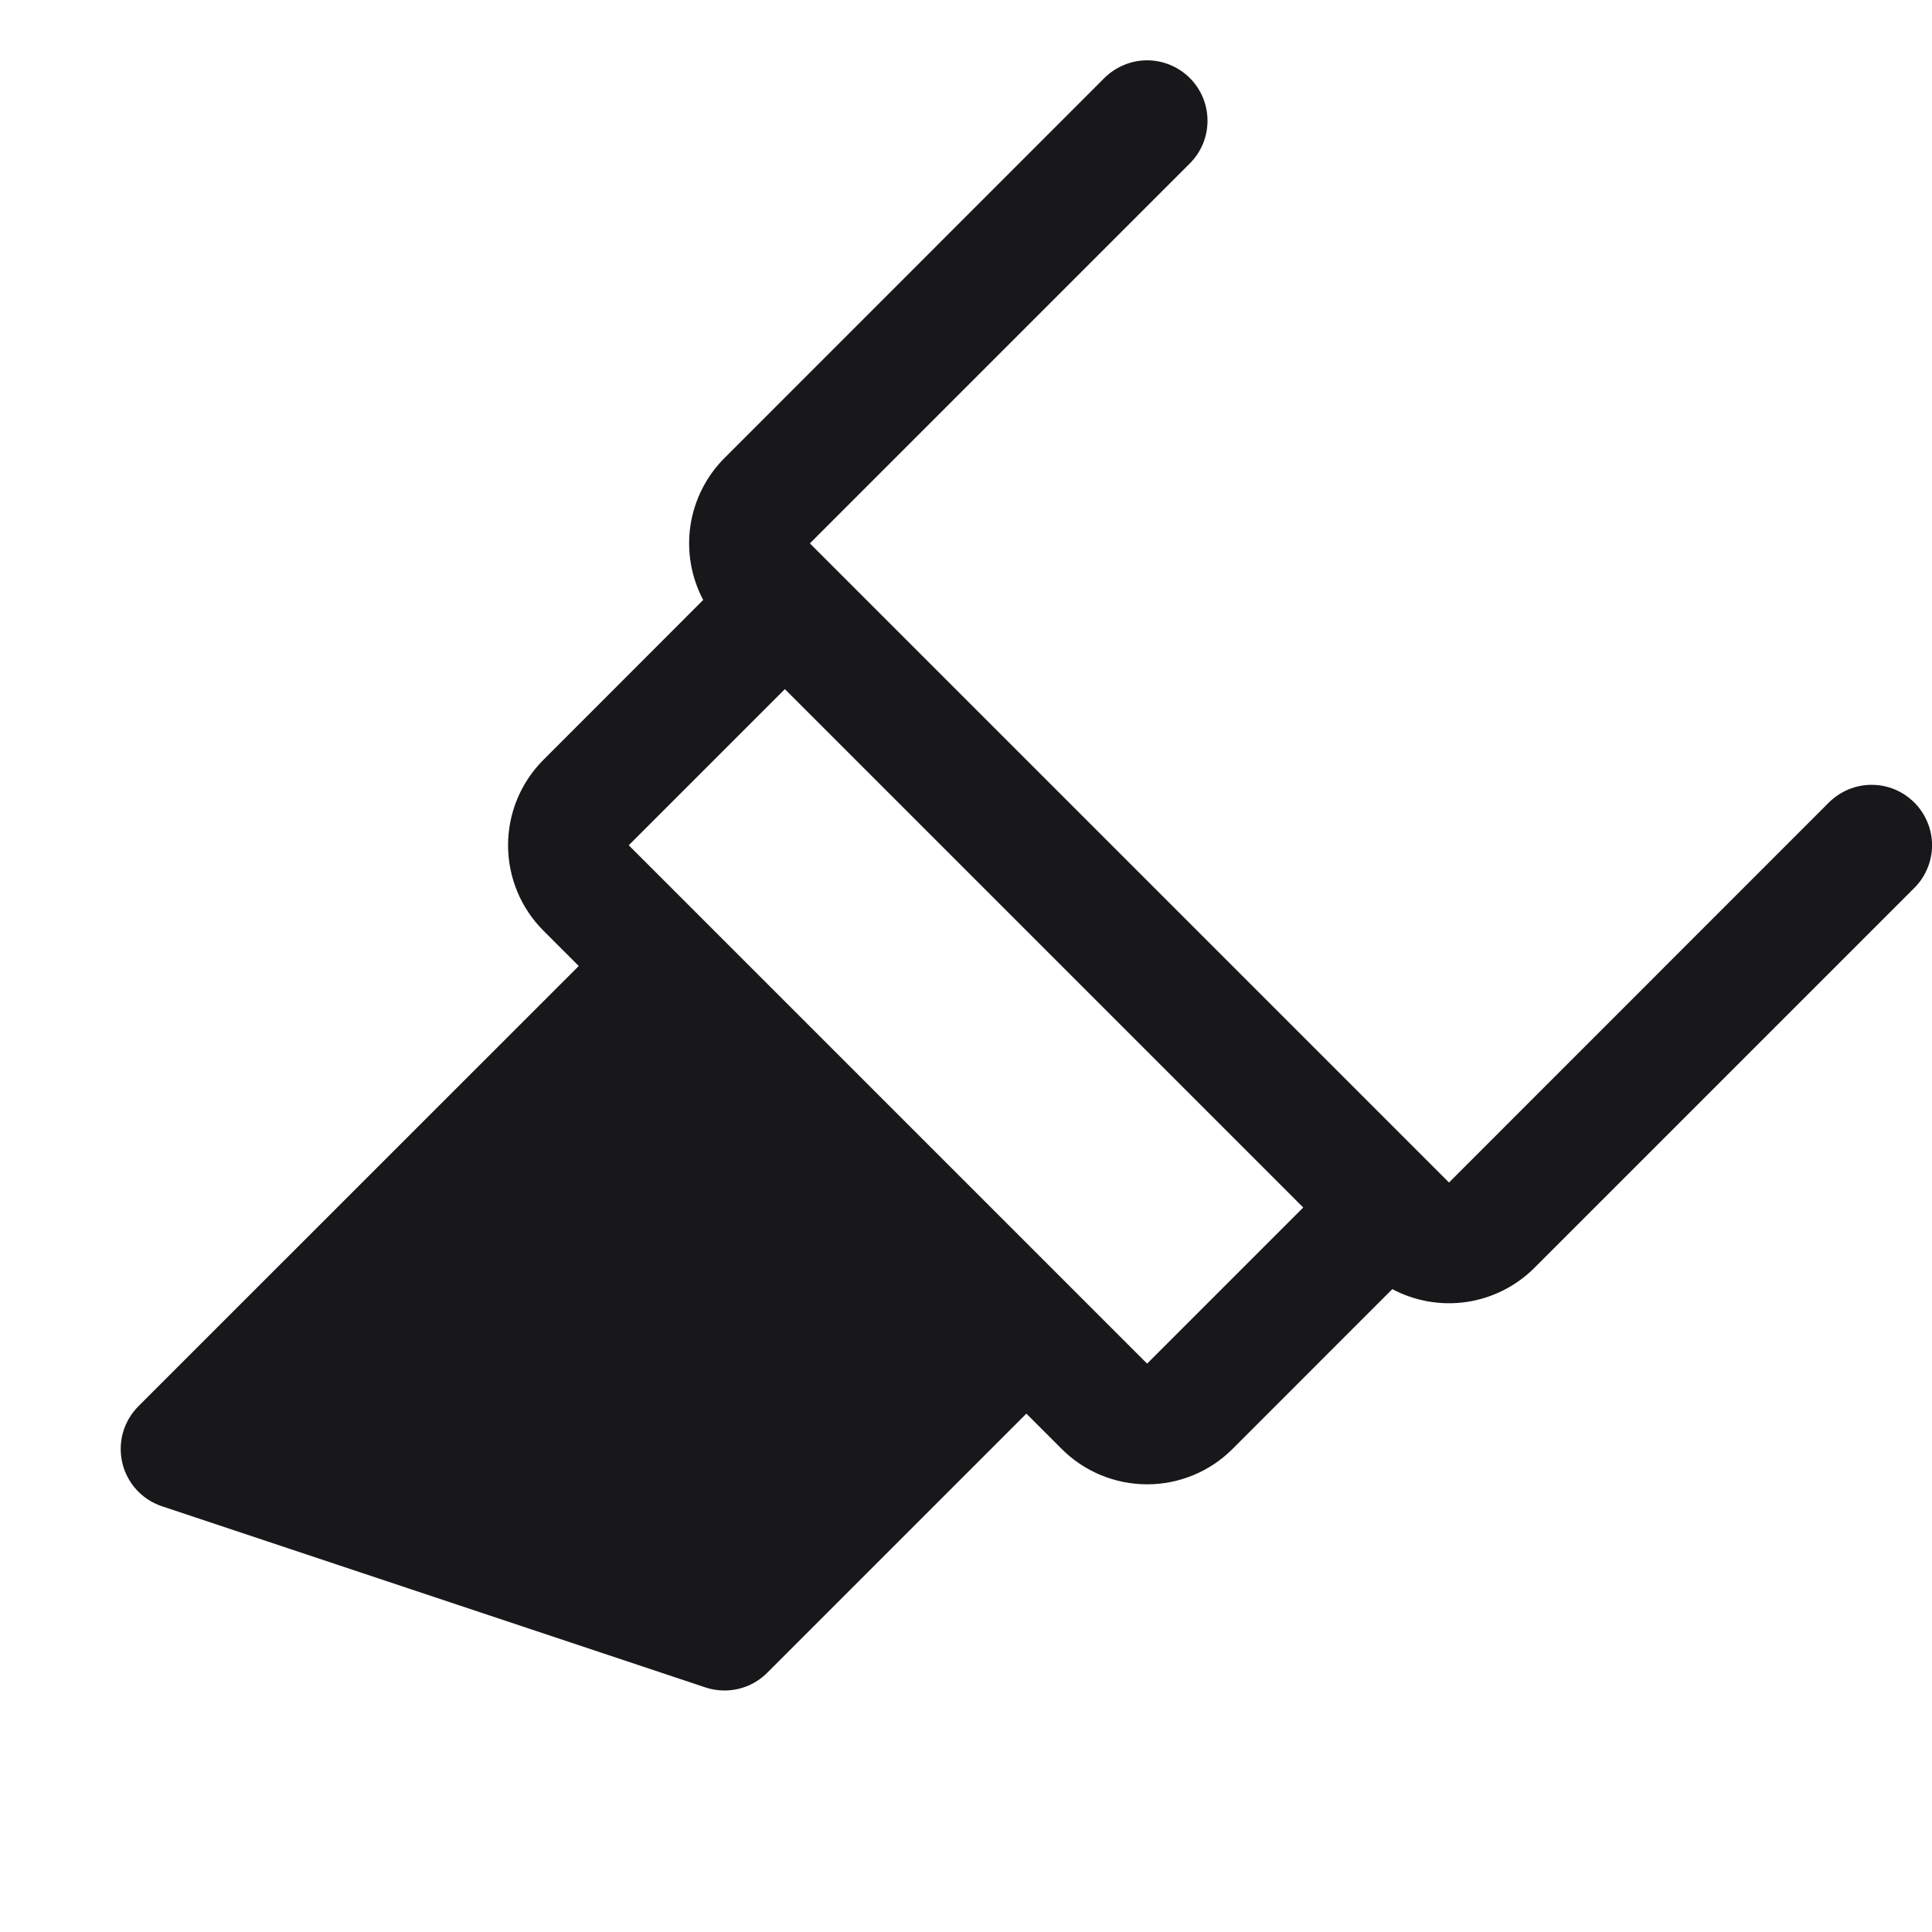
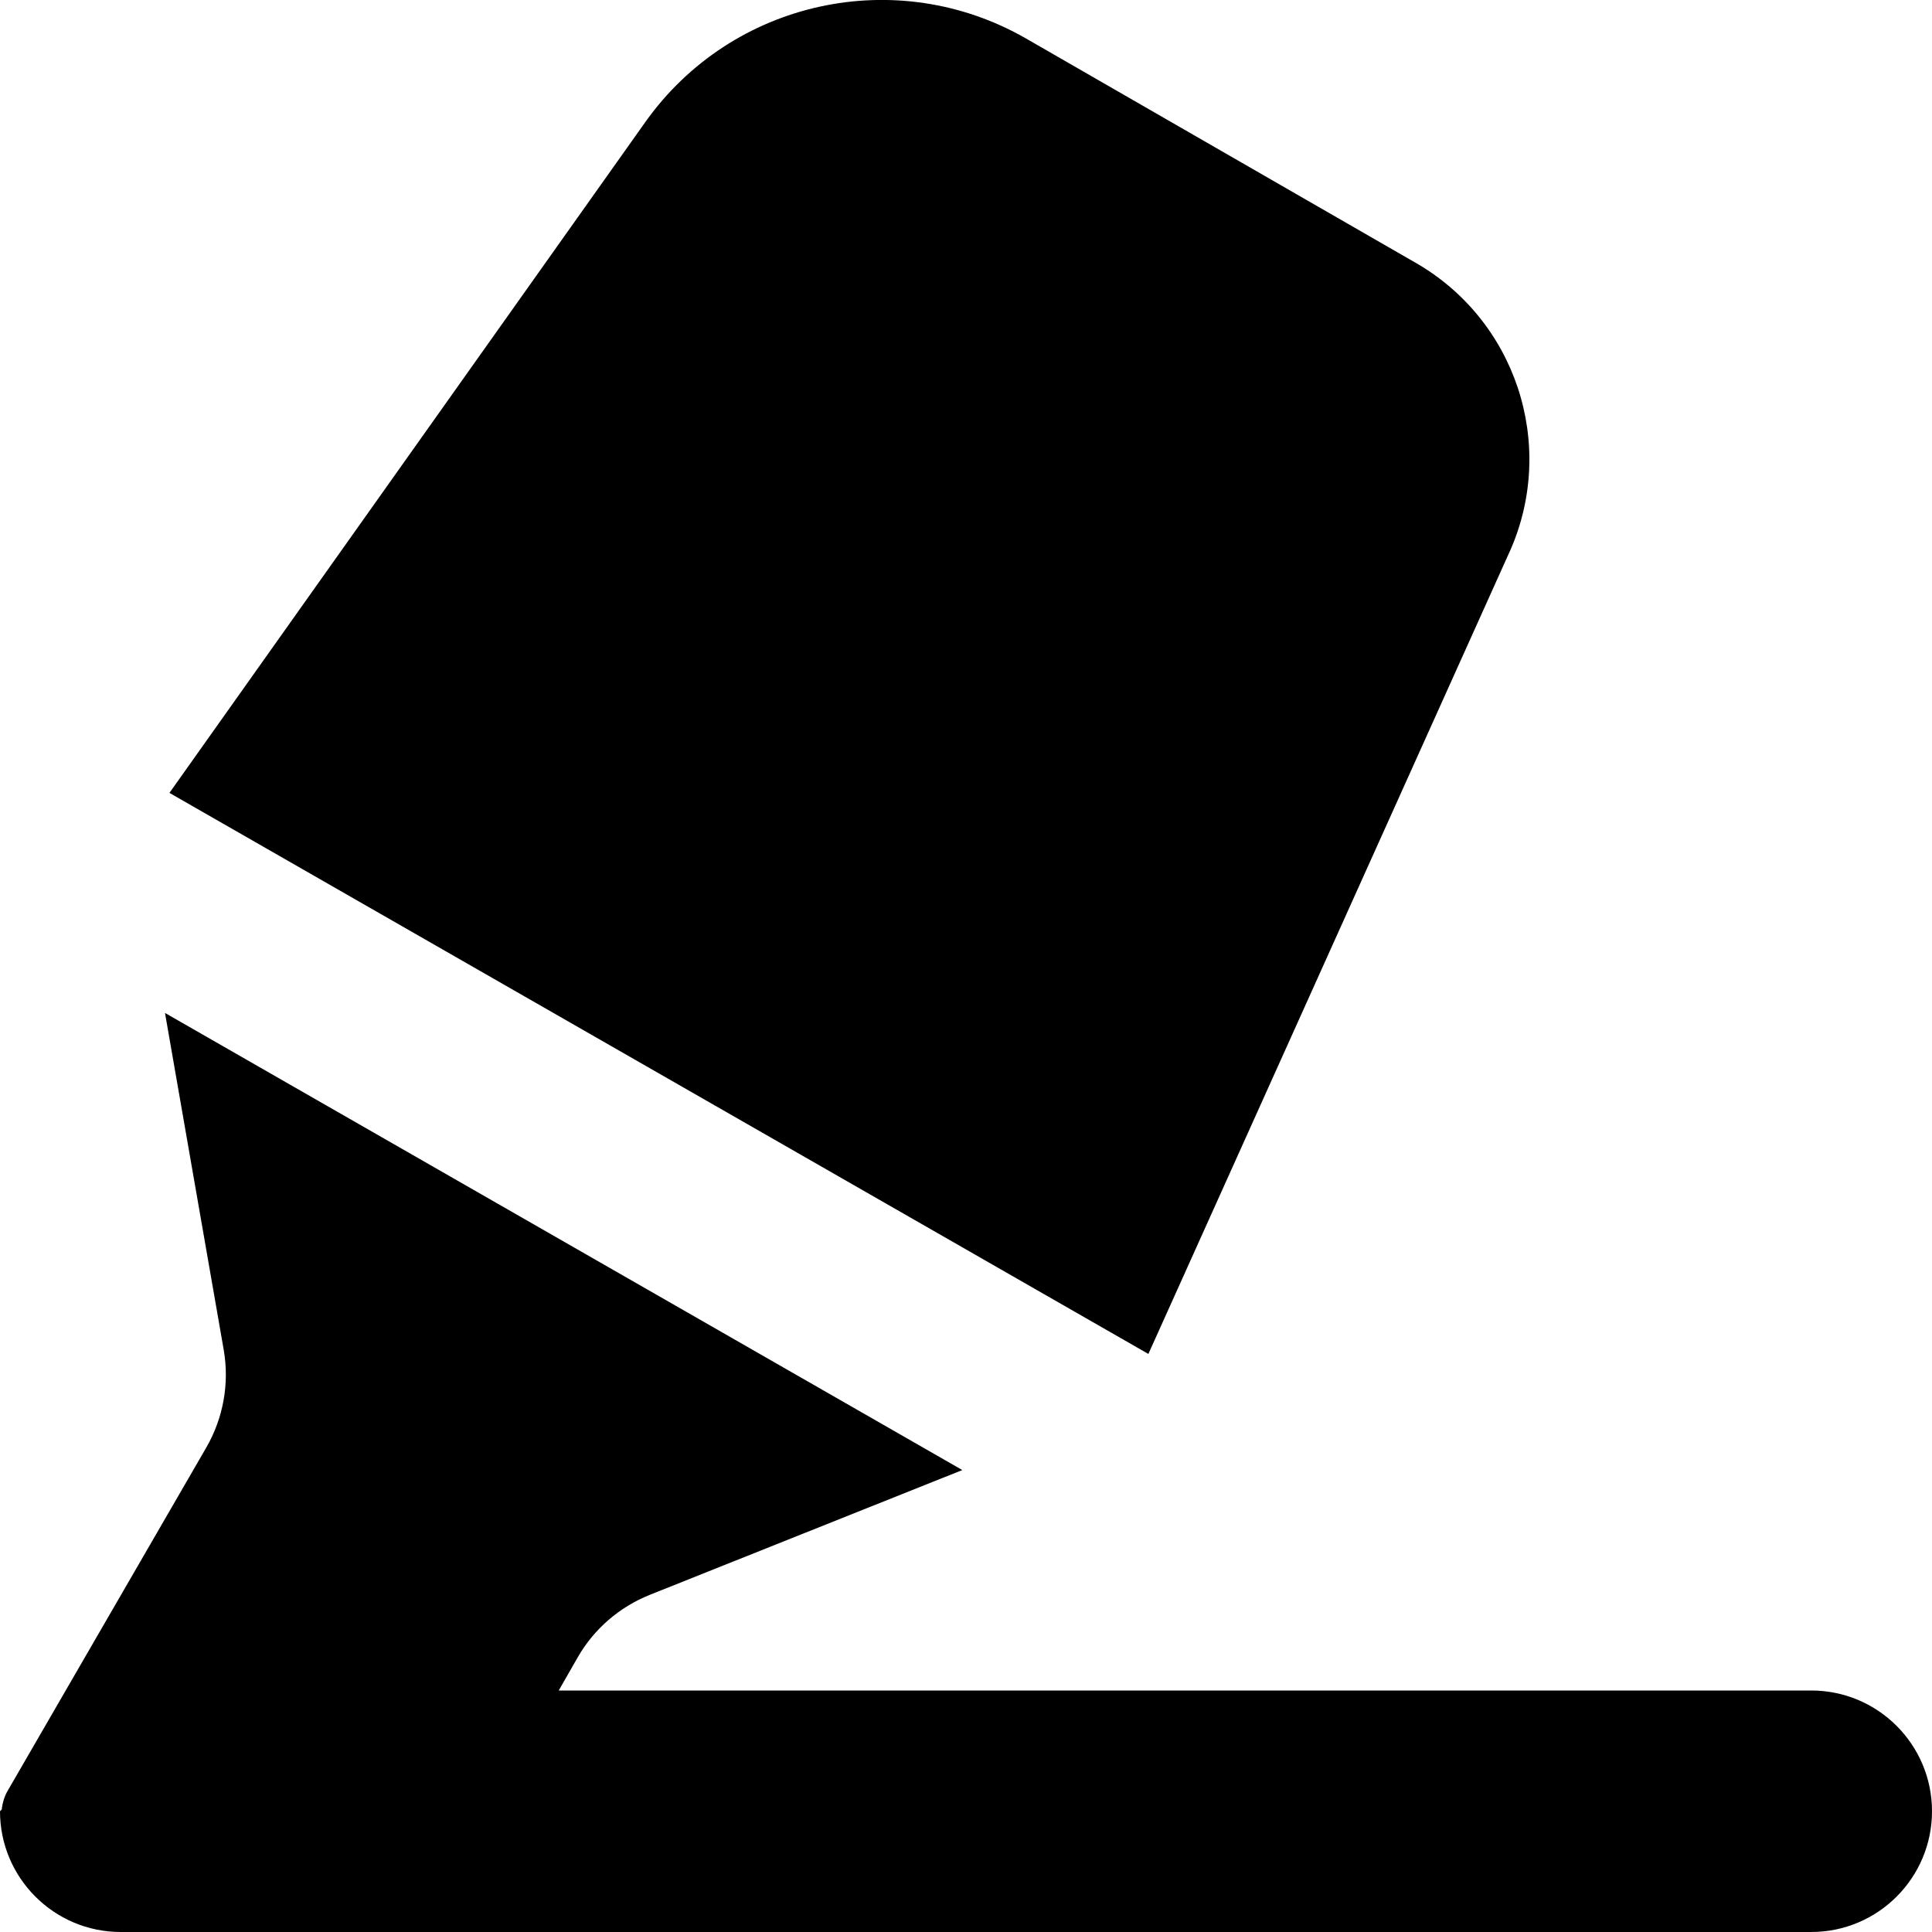
- <svg xmlns="http://www.w3.org/2000/svg" width="32" height="32" viewBox="0 0 32 32" fill="none">
-   <path d="M31.707 13.292C31.614 13.2 31.504 13.126 31.383 13.075C31.262 13.025 31.131 12.999 31 12.999C30.869 12.999 30.738 13.025 30.617 13.075C30.496 13.126 30.385 13.2 30.292 13.292L24 19.586L13.414 9L19.707 2.707C19.8 2.615 19.874 2.504 19.924 2.383C19.975 2.261 20 2.131 20 2C20 1.869 19.975 1.738 19.924 1.617C19.874 1.496 19.8 1.385 19.707 1.292C19.614 1.2 19.504 1.126 19.383 1.076C19.261 1.025 19.131 0.999 19 0.999C18.869 0.999 18.738 1.025 18.617 1.076C18.496 1.126 18.385 1.2 18.292 1.292L12 7.586C11.697 7.889 11.5 8.281 11.436 8.704C11.373 9.127 11.447 9.559 11.647 9.937L9 12.586C8.625 12.961 8.415 13.47 8.415 14C8.415 14.53 8.625 15.039 9 15.414L9.586 16L2.292 23.292C2.172 23.413 2.084 23.562 2.037 23.726C1.991 23.89 1.987 24.064 2.026 24.23C2.065 24.396 2.146 24.549 2.261 24.675C2.376 24.801 2.522 24.895 2.684 24.949L11.684 27.949C11.786 27.983 11.892 28 12 28C12.131 28 12.261 27.974 12.383 27.924C12.504 27.874 12.614 27.8 12.707 27.707L17 23.414L17.586 24C17.961 24.375 18.47 24.585 19 24.585C19.53 24.585 20.039 24.375 20.414 24L23.061 21.352C23.439 21.553 23.872 21.627 24.296 21.564C24.719 21.5 25.111 21.303 25.414 21L31.707 14.707C31.8 14.615 31.874 14.504 31.924 14.383C31.975 14.261 32.001 14.131 32.001 14C32.001 13.868 31.975 13.738 31.924 13.617C31.874 13.496 31.8 13.385 31.707 13.292ZM19 22.586L10.414 14L13 11.414L21.586 20L19 22.586Z" fill="#18181B" />
+ <svg xmlns="http://www.w3.org/2000/svg" fill="none" viewBox="0 0 10 10">
+   <path fill="#000" fill-rule="evenodd" d="M3.34 0.632C3.788 0.001 4.641 -0.186 5.312 0.2L7.32 1.356C7.844 1.652 8.059 2.297 7.817 2.849L7.815 2.853L7.815 2.853L5.944 7.008L0.877 4.104L3.34 0.632ZM0.854 5.243L4.981 7.609L3.363 8.255C3.206 8.318 3.075 8.431 2.991 8.577L2.892 8.75L9.375 8.75C9.72 8.75 10 9.03 10 9.375C10 9.72 9.72 10 9.375 10H0.625C0.28 10 0 9.72 0 9.375L0.009 9.366C0.013 9.331 0.023 9.296 0.042 9.265L1.068 7.492C1.156 7.339 1.188 7.161 1.158 6.987L0.854 5.243Z" clip-rule="evenodd" />
</svg>
